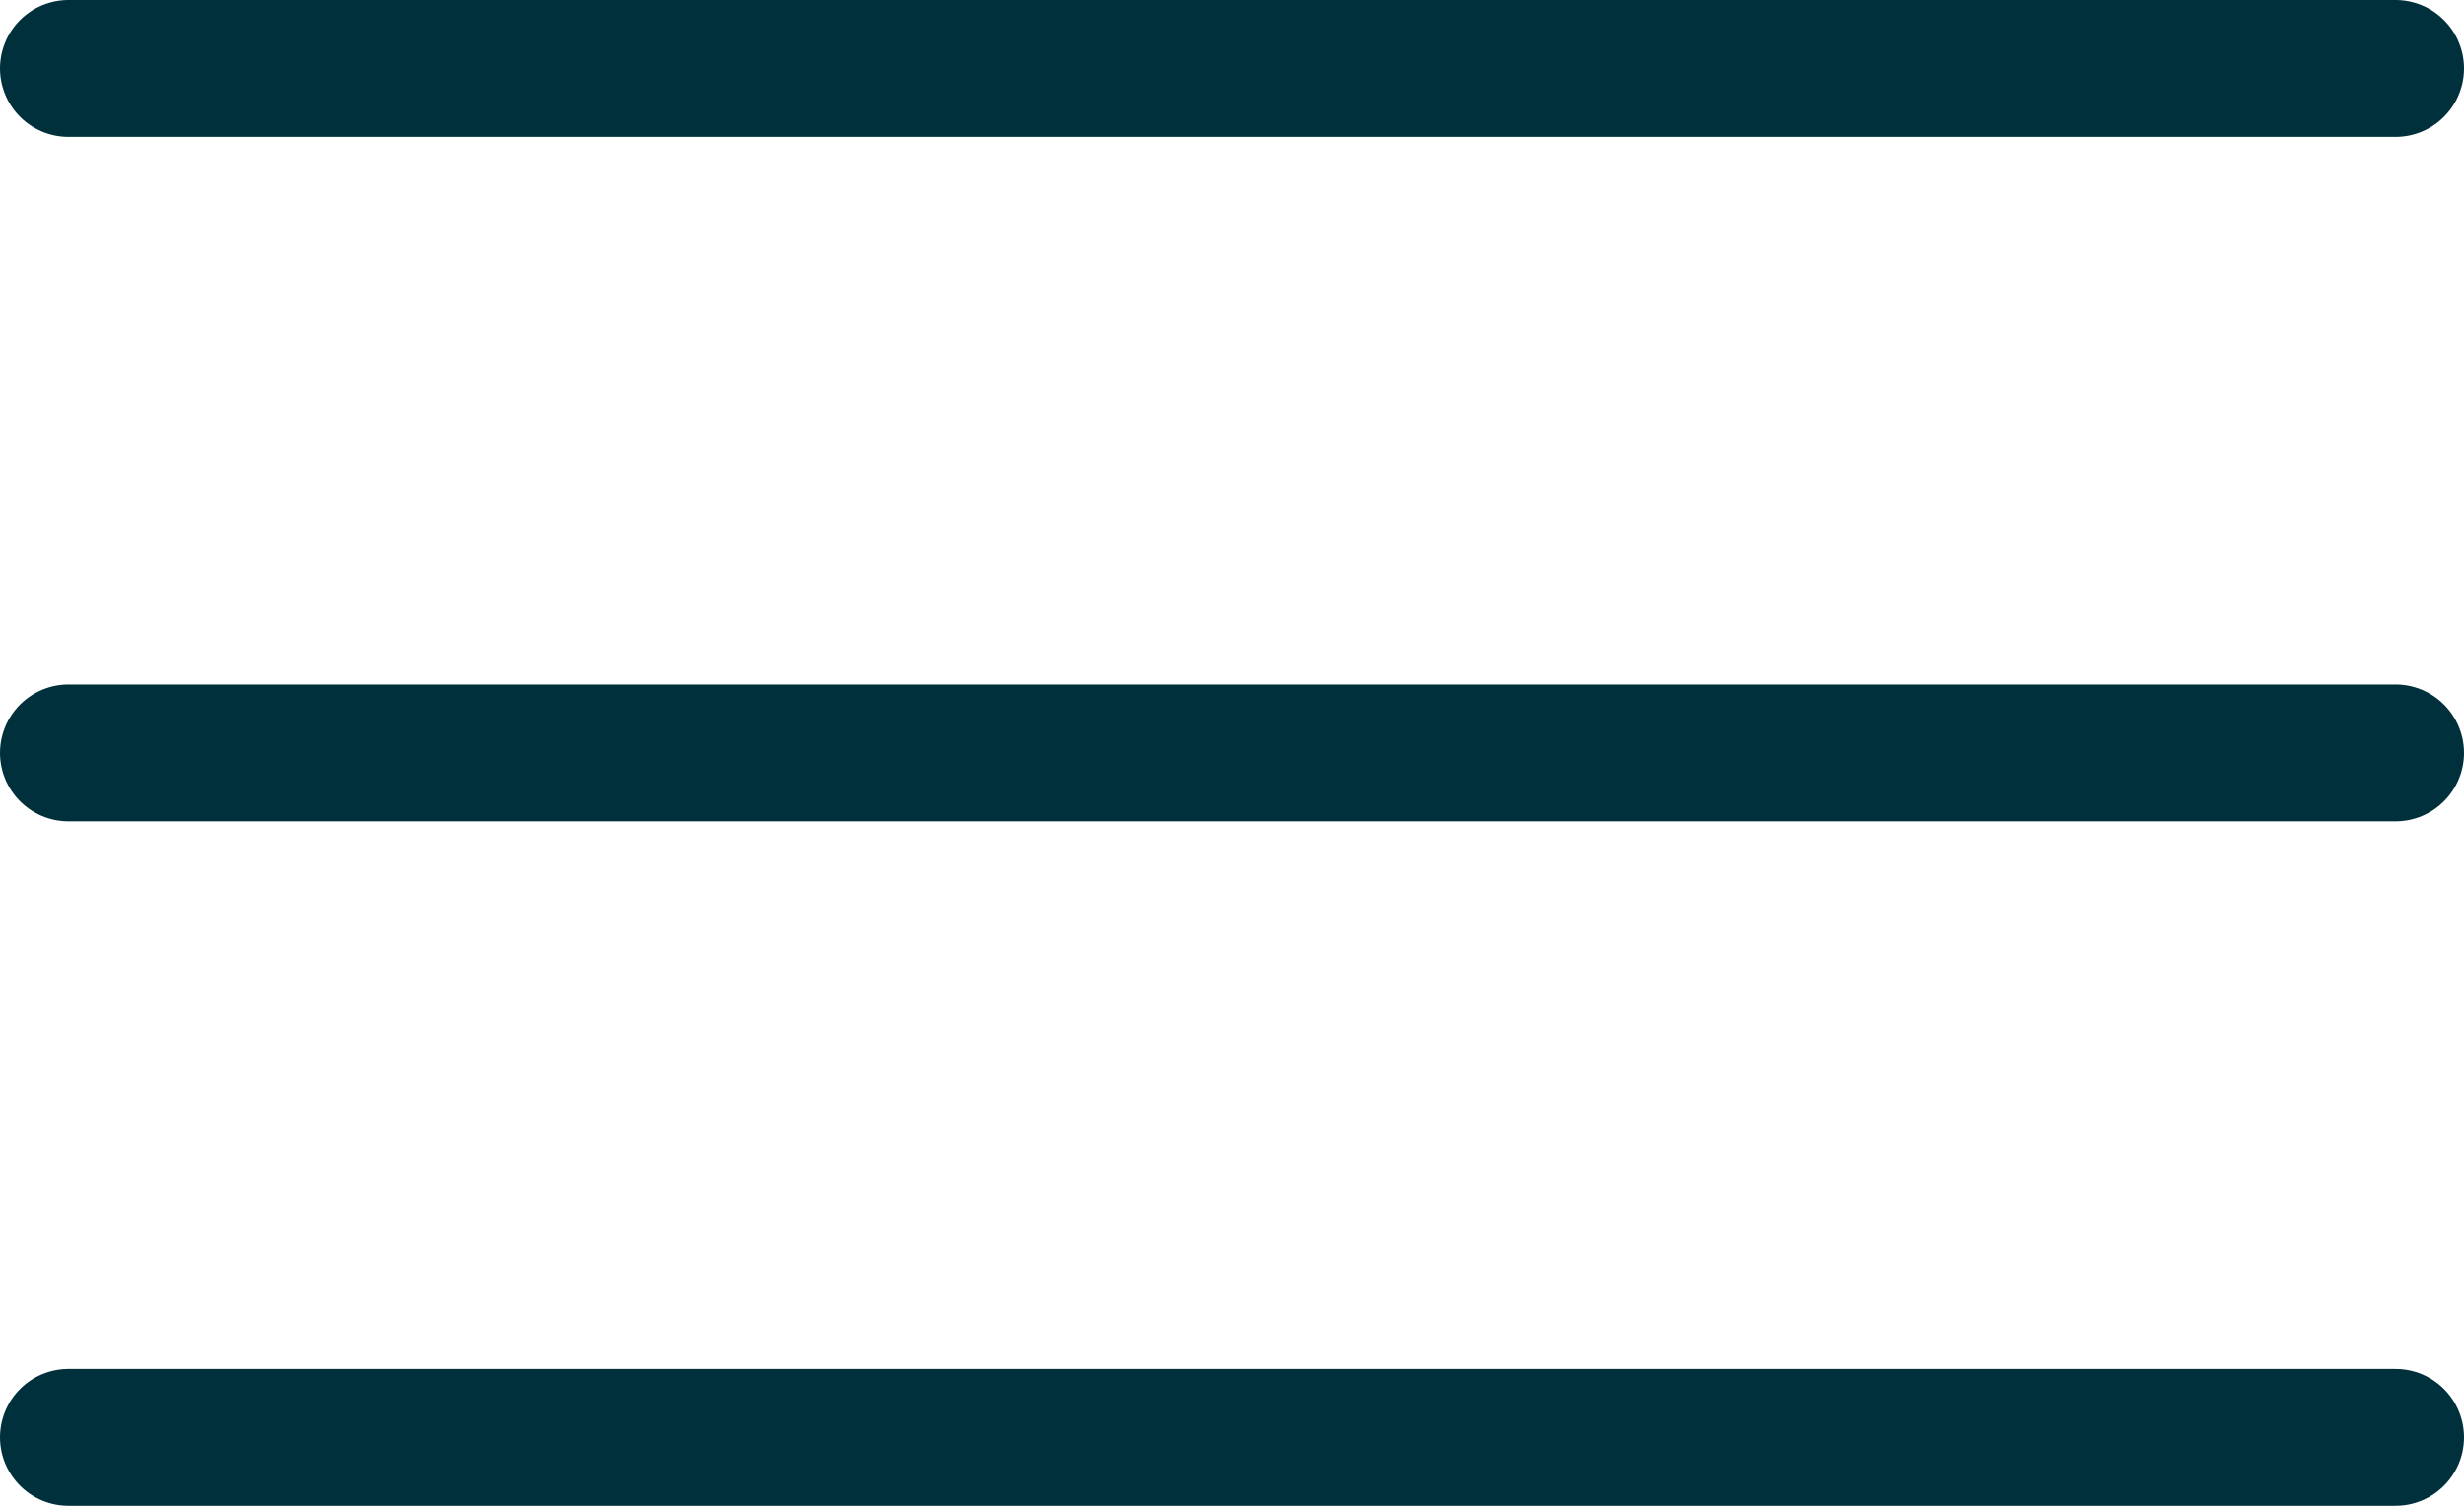
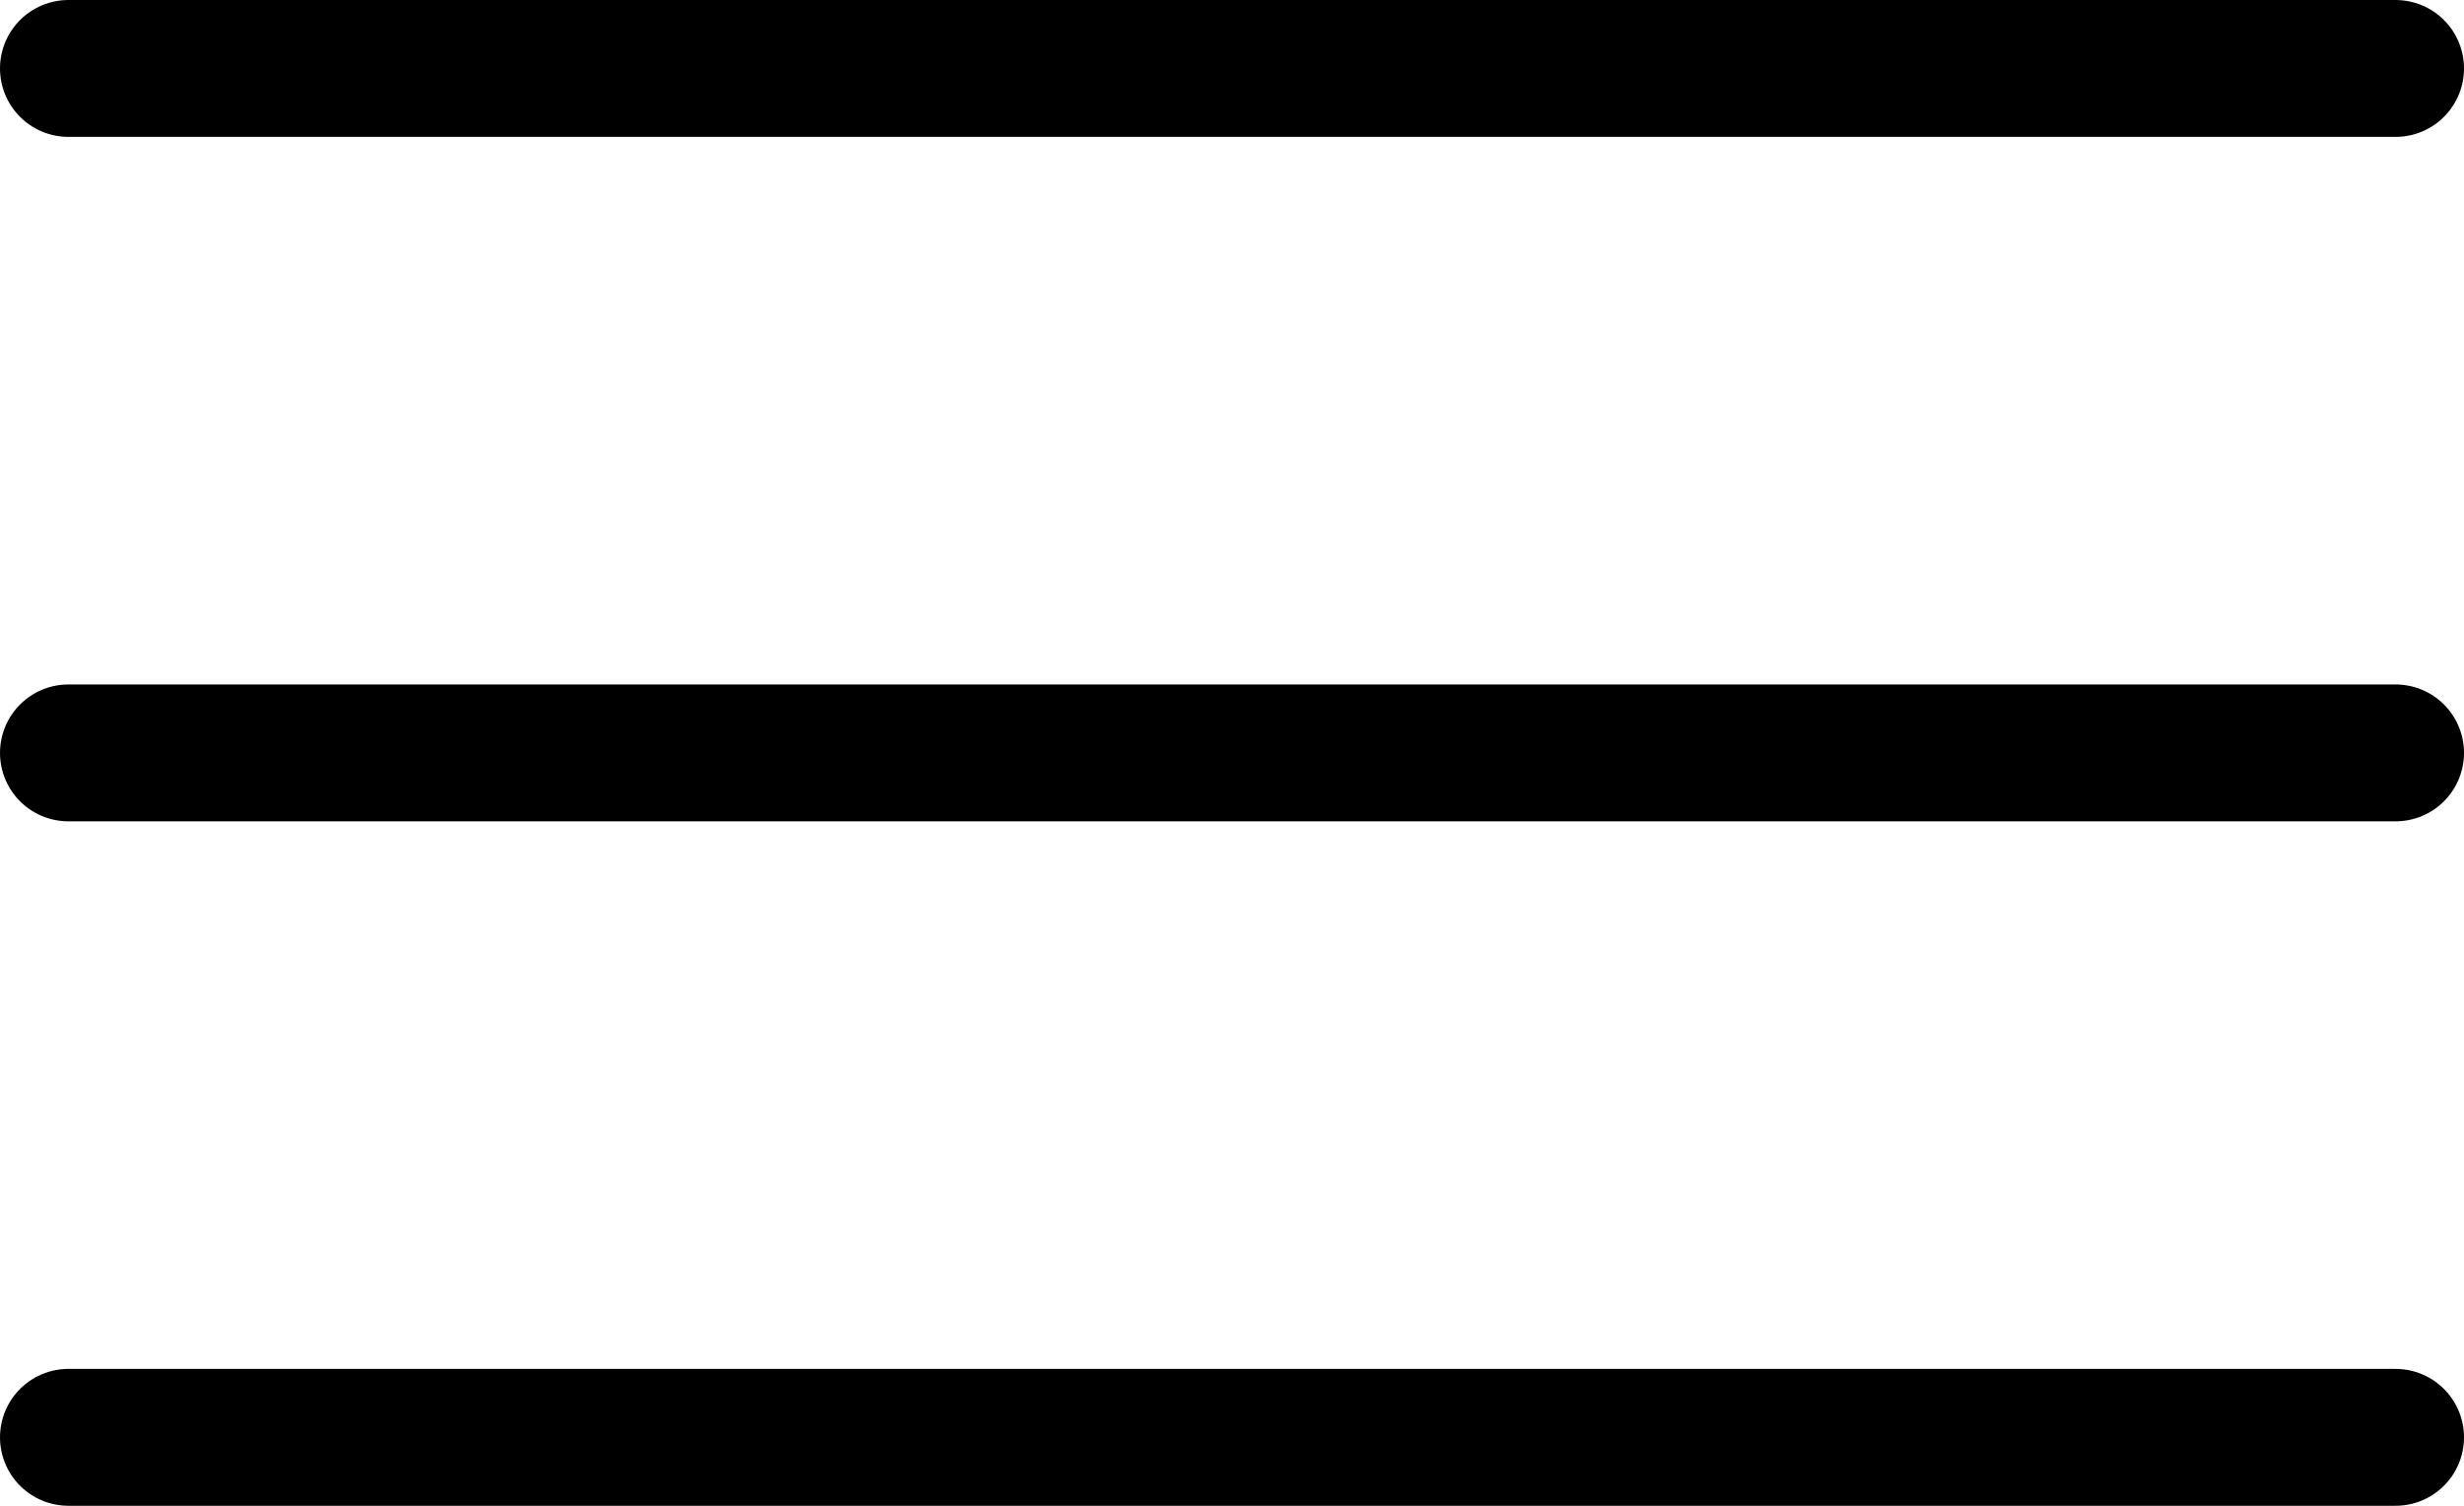
<svg xmlns="http://www.w3.org/2000/svg" width="36" height="22" viewBox="0 0 36 22" fill="none">
-   <path d="M1 1L35 1" stroke="#00303C" stroke-width="2" stroke-linecap="round" />
-   <path d="M1 11L35 11" stroke="#00303C" stroke-width="2" stroke-linecap="round" />
-   <path d="M1 21L35 21" stroke="#00303C" stroke-width="2" stroke-linecap="round" />
+   <path d="M1 1L35 1" stroke="currentColor" stroke-width="2" stroke-linecap="round" />
+   <path d="M1 11L35 11" stroke="currentColor" stroke-width="2" stroke-linecap="round" />
+   <path d="M1 21L35 21" stroke="currentColor" stroke-width="2" stroke-linecap="round" />
</svg>
